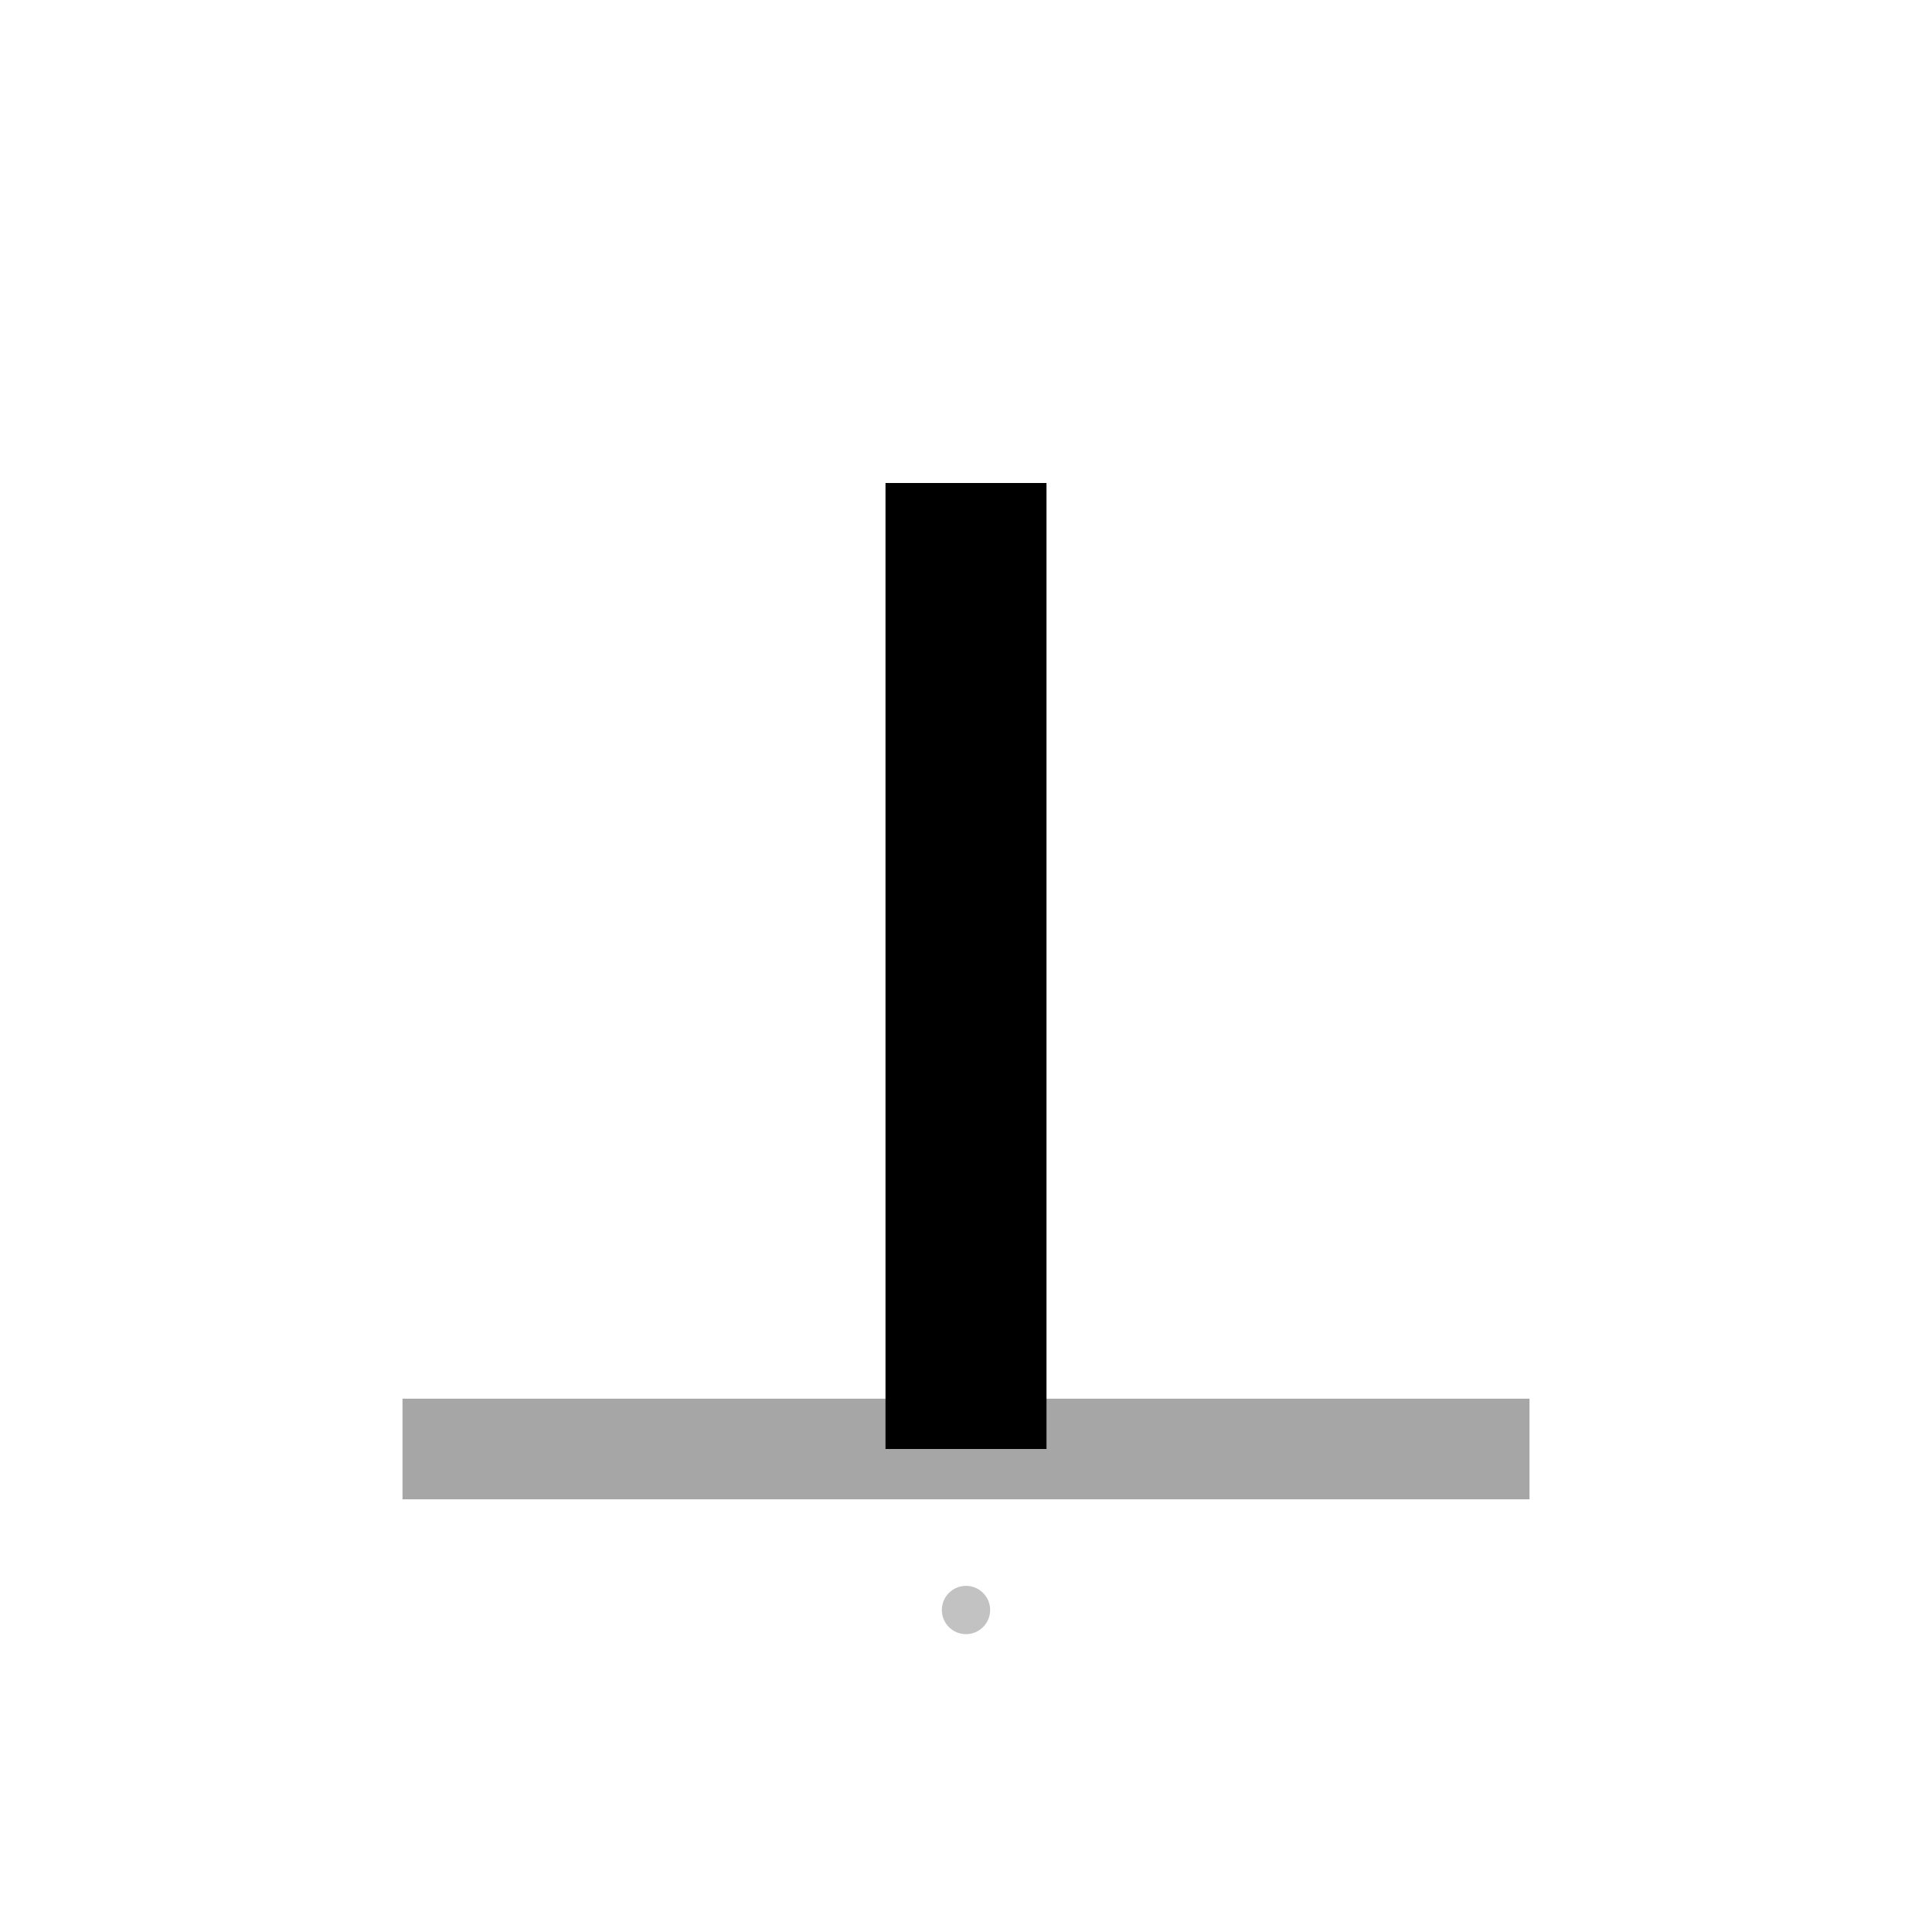
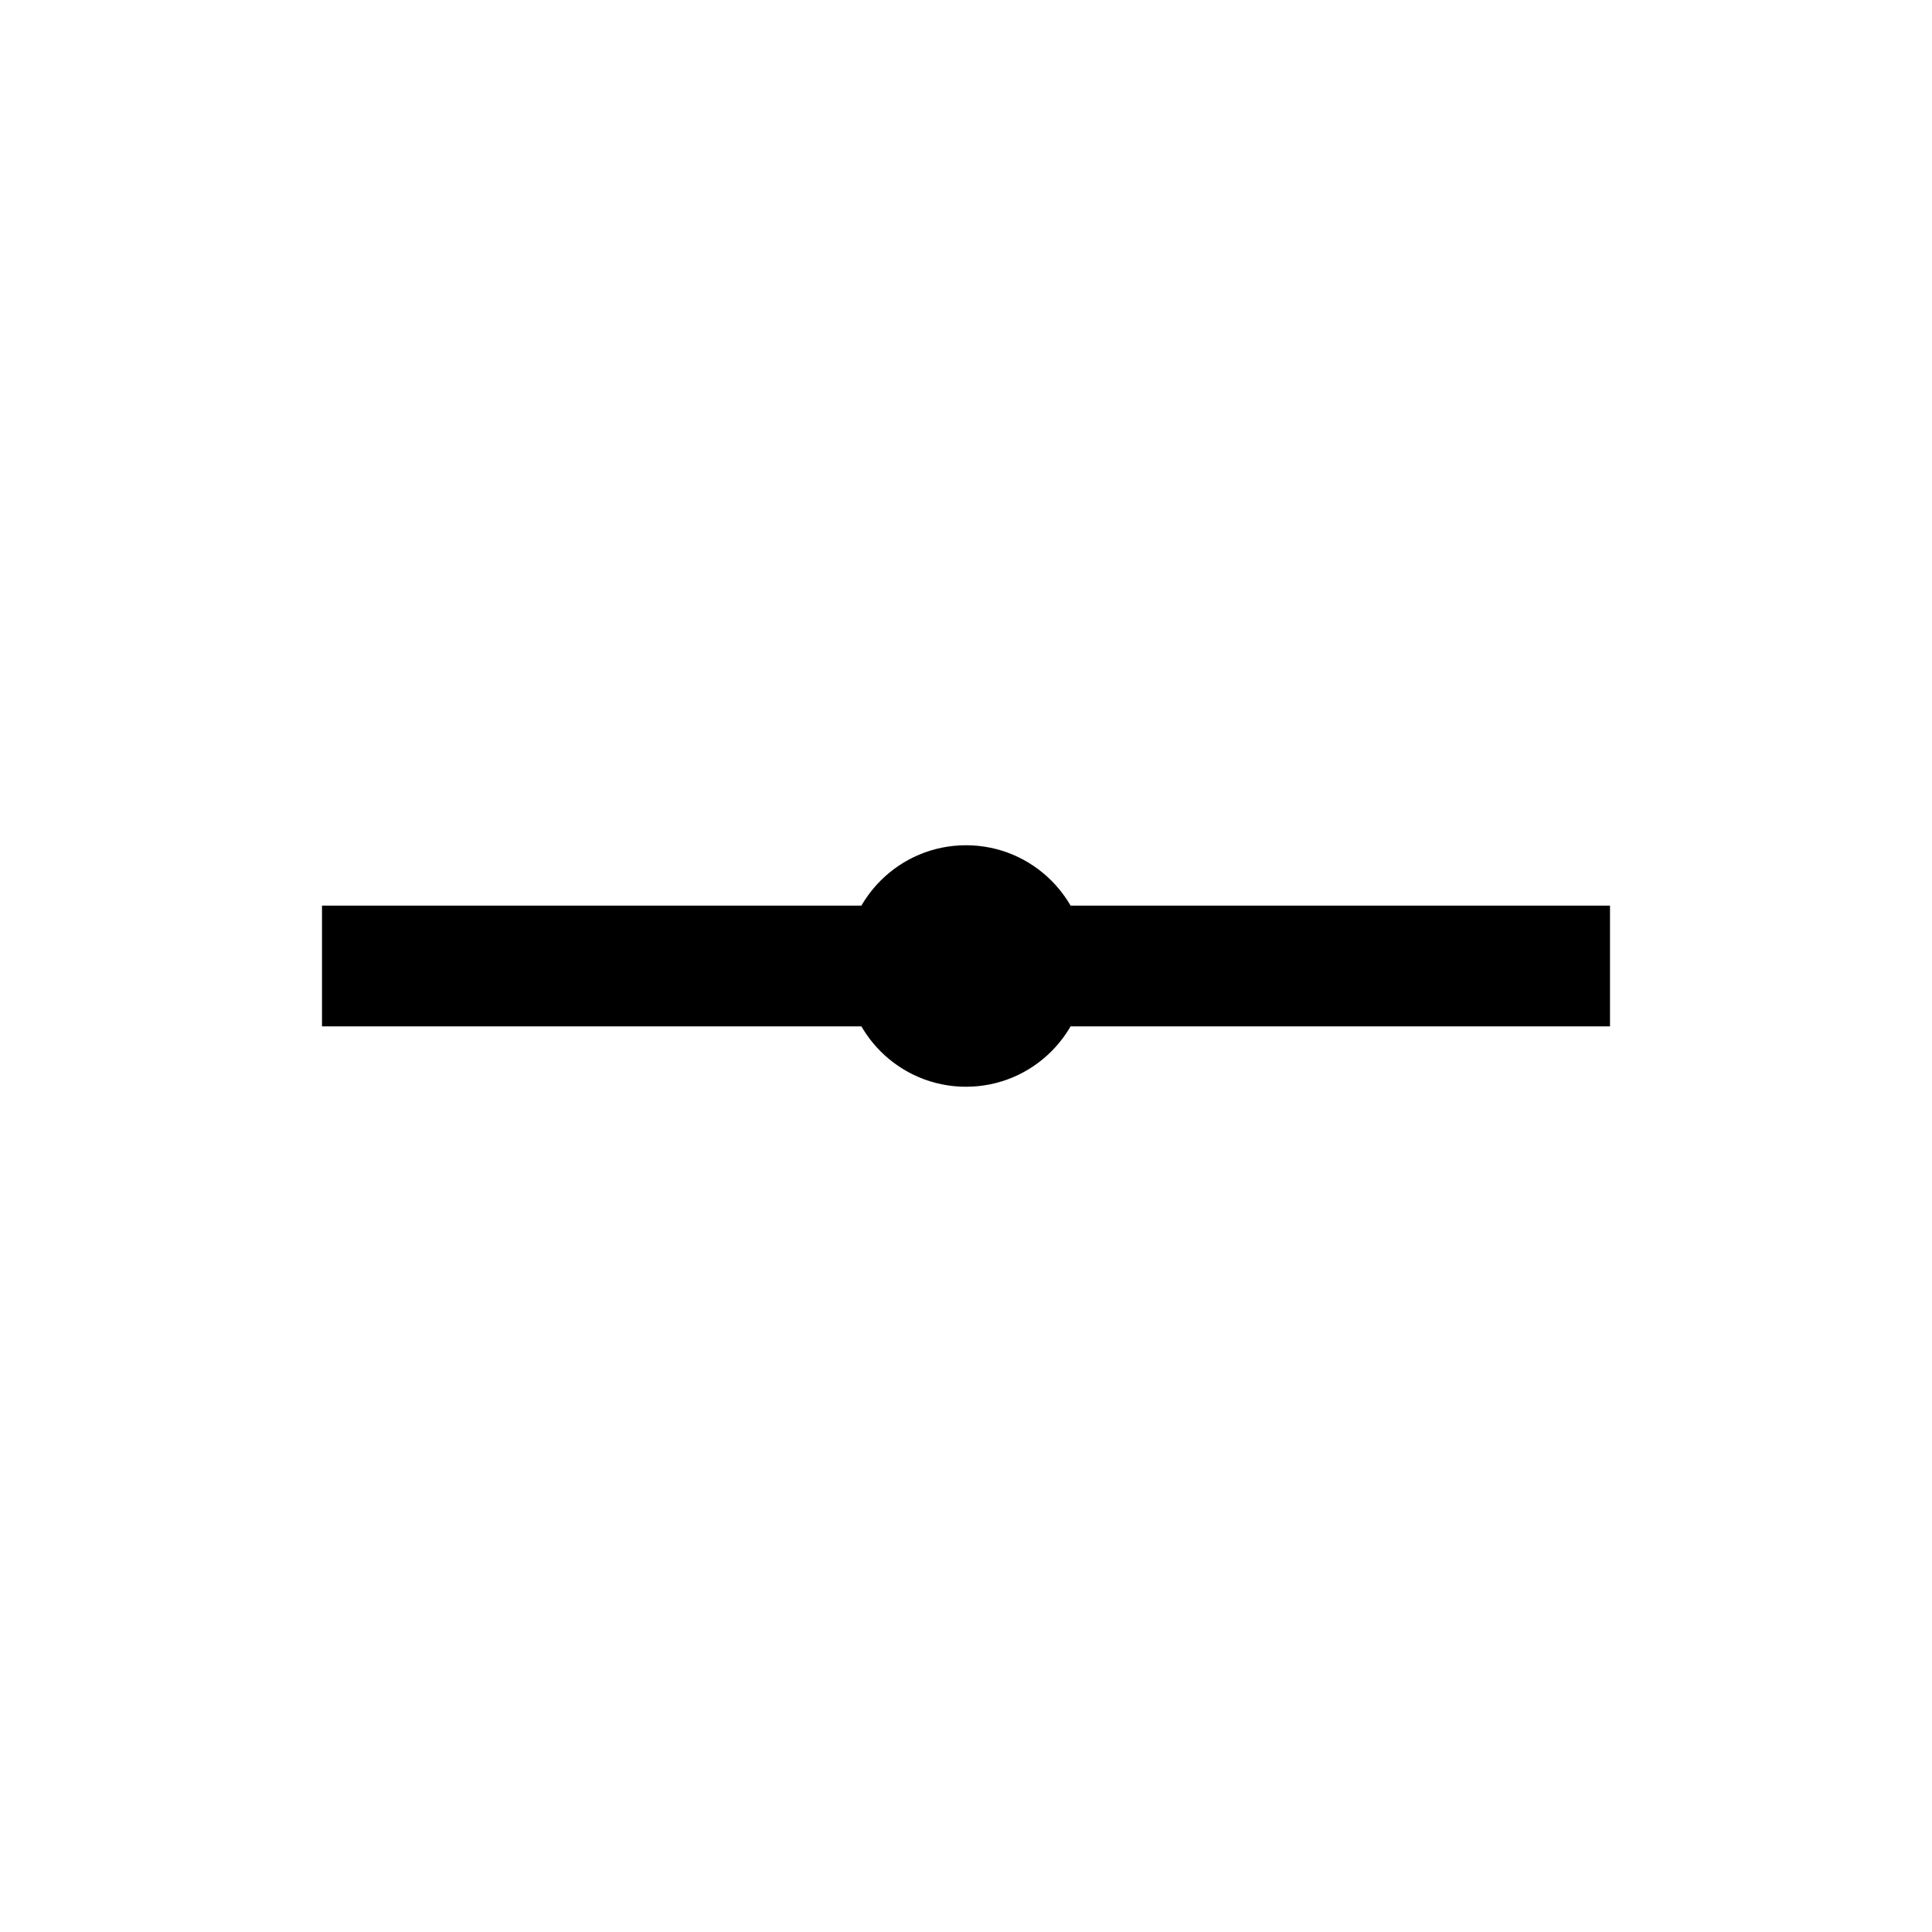
<svg xmlns="http://www.w3.org/2000/svg" viewBox="0 0 24 24">
-   <style>.s{stroke:currentColor;stroke-width:1.25;opacity:.35}.i{stroke:currentColor;stroke-width:2;animation:im 2.5s ease-in-out infinite}@keyframes im{0%,100%{transform:scaleY(.5);opacity:.35}50%{transform:scaleY(1);opacity:1}}</style>
-   <line class="s" x1="5" y1="18" x2="19" y2="18" />
-   <line class="i" x1="12" y1="18" x2="12" y2="6" style="transform-origin:12px 18px" />
-   <circle cx="12" cy="20" r="0.30" fill="currentColor" opacity="0.24" />
+   <style>.b{stroke:currentColor;stroke-width:1.5;animation:fr 1.2s ease-out infinite}@keyframes fr{0%,85%{opacity:0;transform:scaleX(.3)}90%{opacity:1}100%{opacity:0;transform:scaleX(1.2)}}</style>
+   <circle cx="12" cy="12" r="1.5" fill="currentColor" />
+   <line class="b" x1="12" y1="12" x2="20" y2="12" />
+   <line class="b" x1="12" y1="12" x2="4" y2="12" style="animation-delay:.1s" />
</svg>
